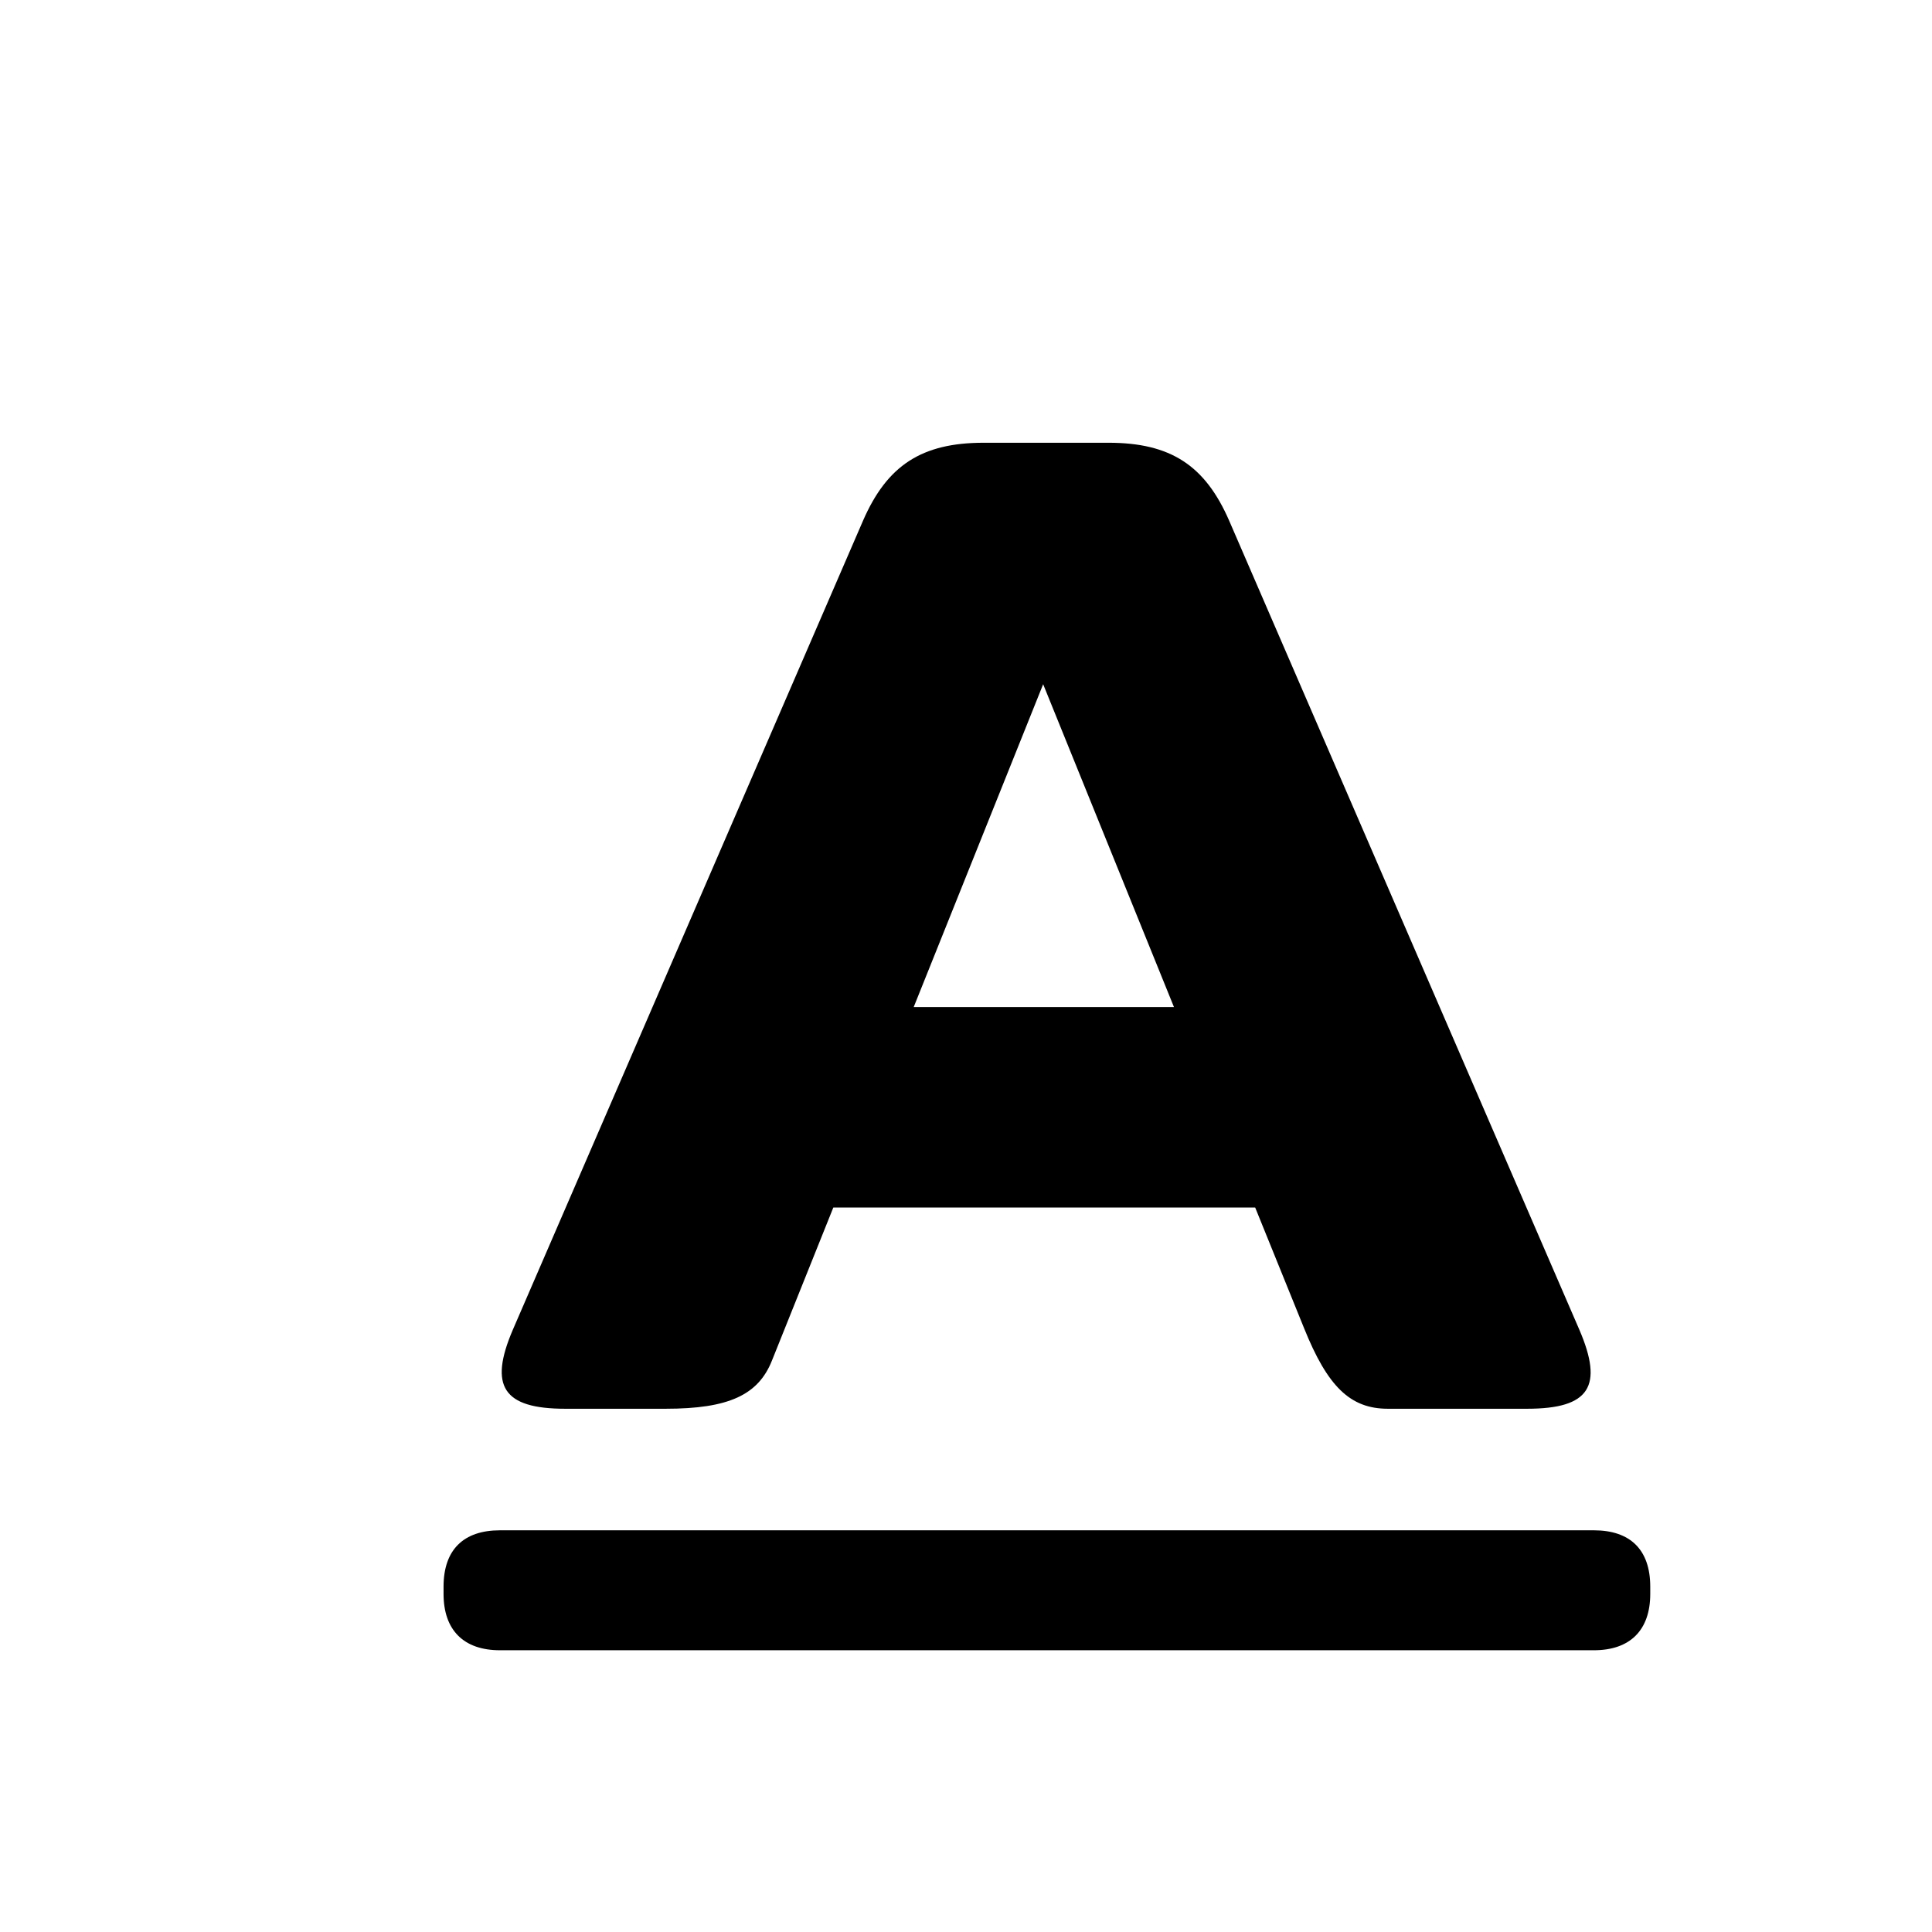
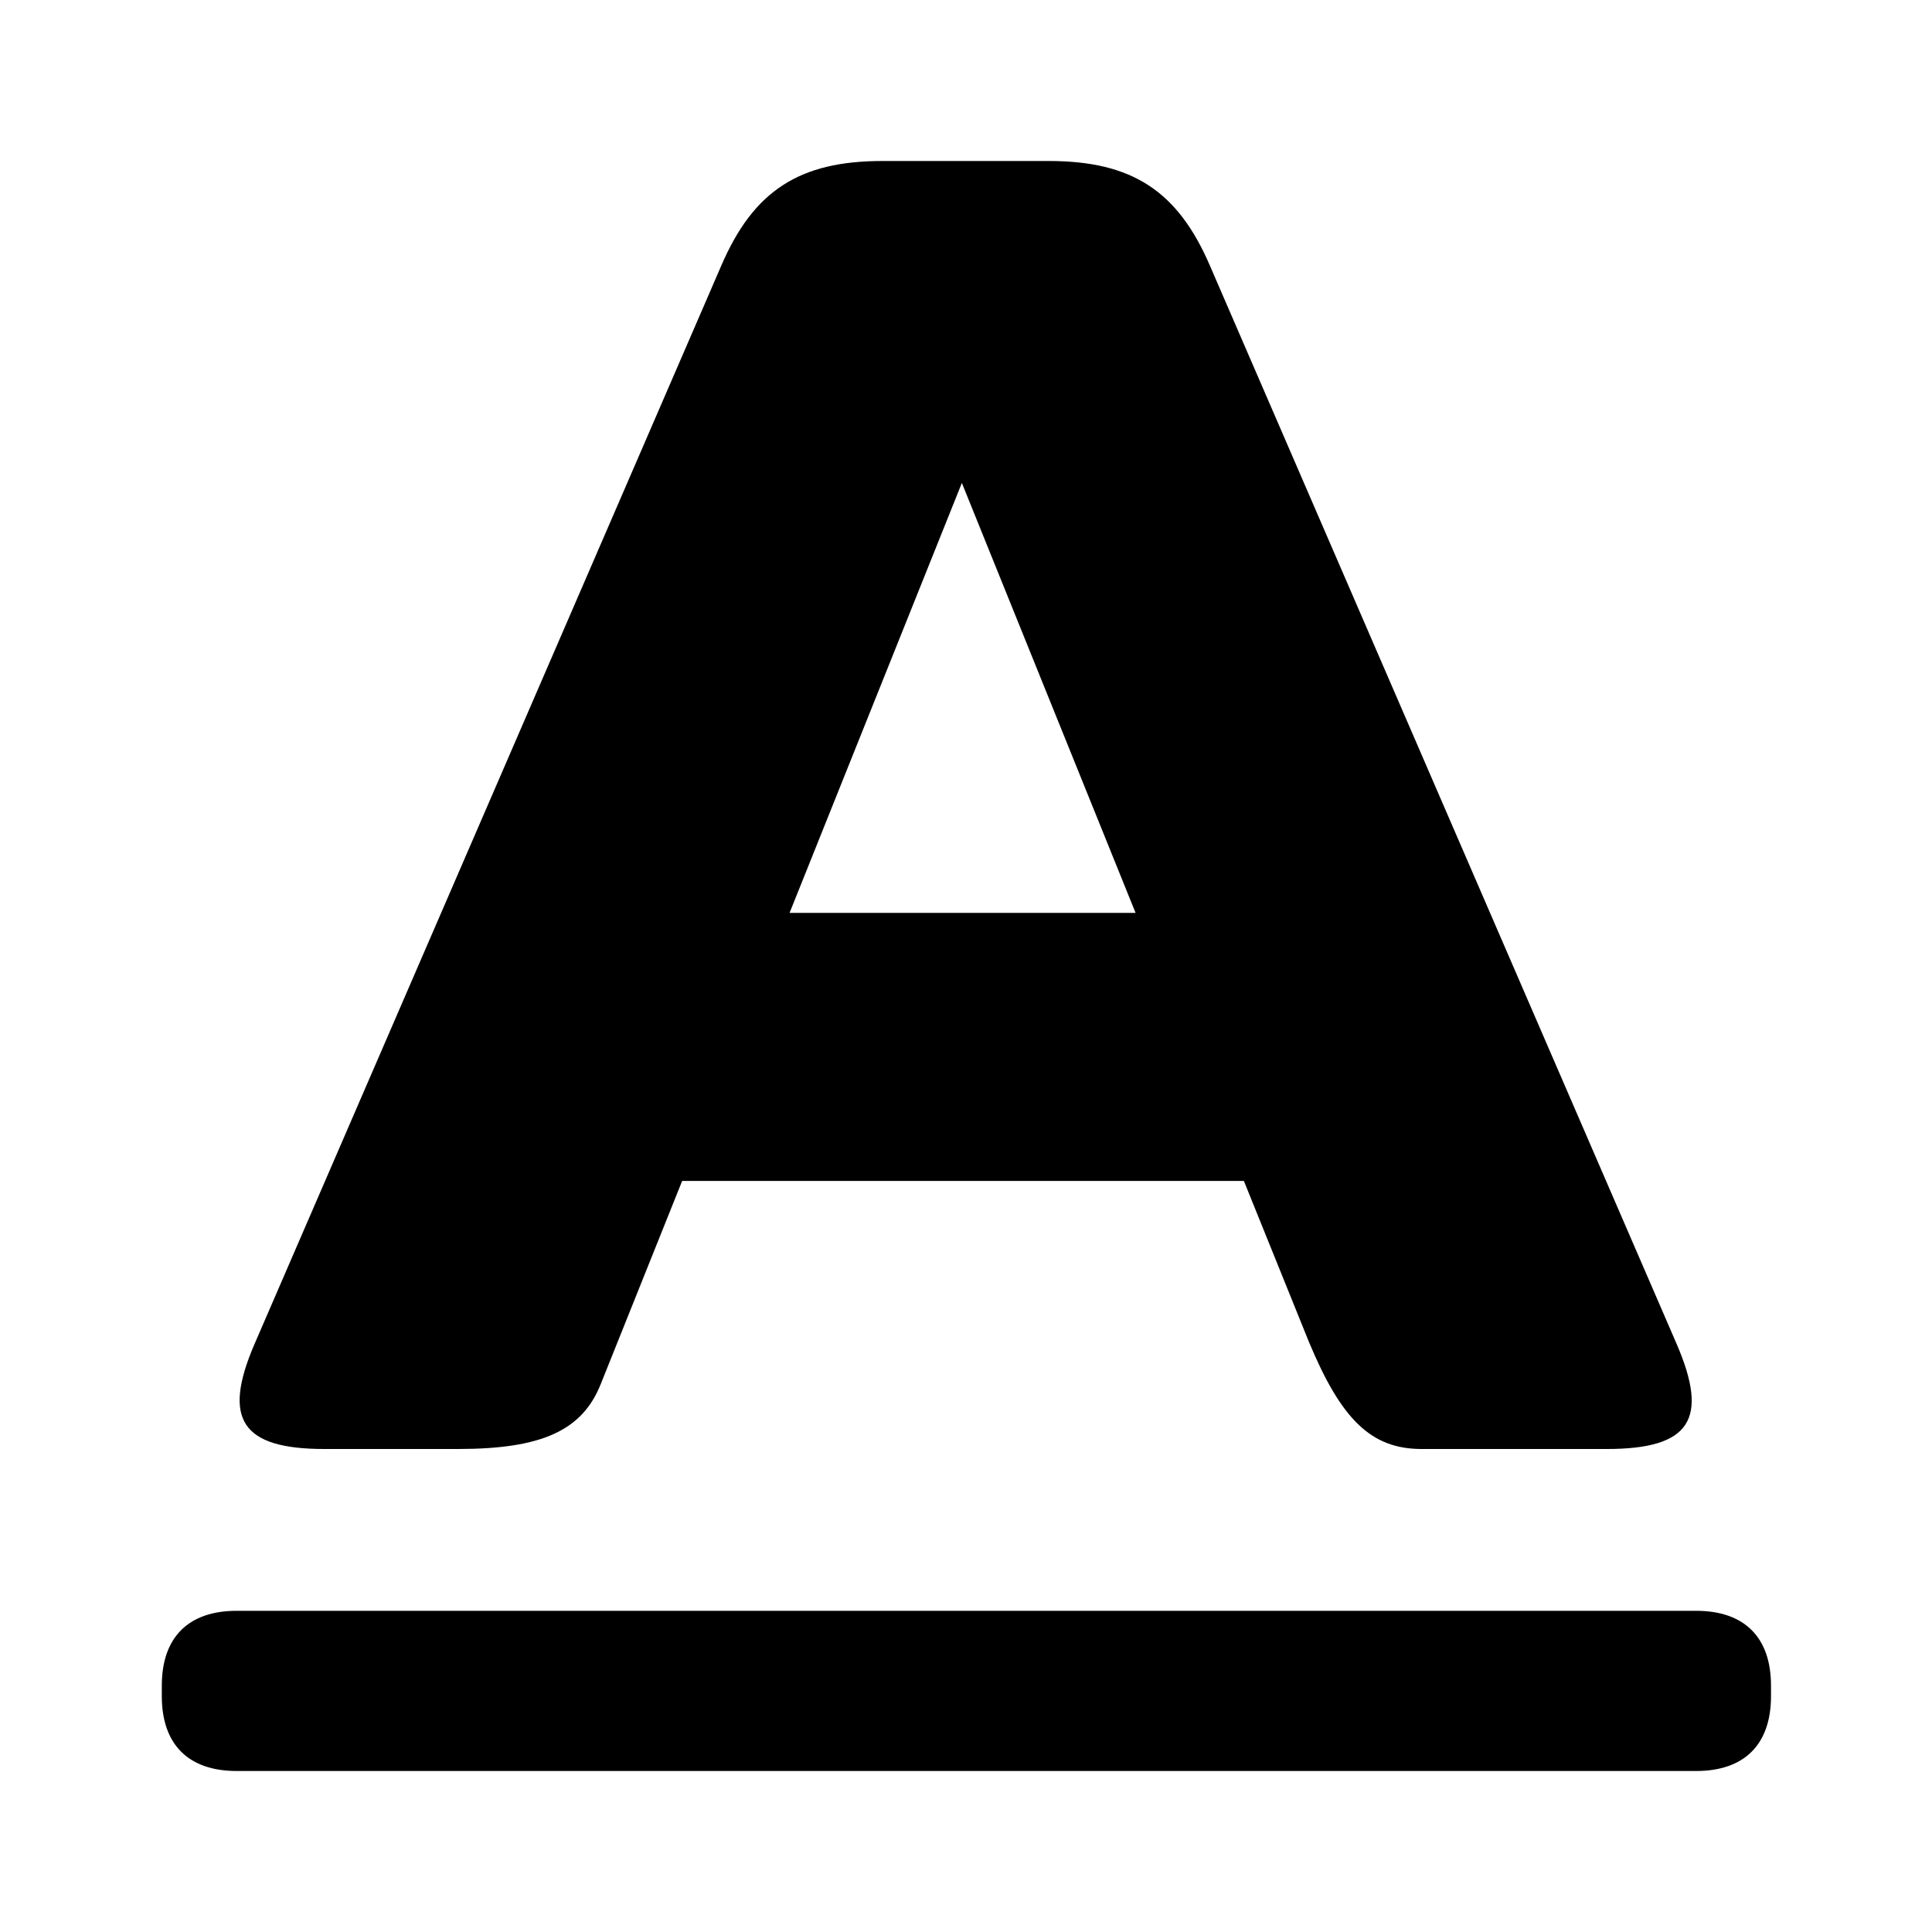
- <svg xmlns="http://www.w3.org/2000/svg" viewBox="0 0 24 24" fill="currentColor">
-   <path d="M6.21,20.5C5.76,20.5,5.51,20.25,5.51,19.8L5.51,19.71C5.51,19.25,5.76,19.01,6.21,19.01L19.8,19.01C20.25,19.01,20.5,19.25,20.5,19.71L20.5,19.8C20.5,20.25,20.25,20.5,19.8,20.5ZM7.02,17.5C6.25,17.5,6.07,17.22,6.37,16.52L10.72,6.47C11.02,5.78,11.45,5.5,12.22,5.5L13.77,5.5C14.54,5.5,14.97,5.78,15.27,6.47L19.62,16.52C19.92,17.22,19.75,17.5,18.97,17.5L17.24,17.5C16.77,17.5,16.49,17.22,16.2,16.5L12.29,6.85L13.62,6.85L9.59,16.9C9.42,17.33,9.05,17.5,8.27,17.5ZM9.3,15L9.96,12.51L16.05,12.51L16.71,15Z" />
+ <svg xmlns="http://www.w3.org/2000/svg" viewBox="0 0 24 24">
+   <path d="M2.94,22C2.34,22,2.01,21.67,2.01,21.07L2.01,20.94C2.01,20.34,2.34,20.01,2.94,20.01L21.07,20.01C21.67,20.01,22,20.34,22,20.94L22,21.07C22,21.67,21.67,22,21.07,22Z" fill="currentColor" />
+   <path d="M5.7,18L4.03,18C3,18,2.76,17.63,3.16,16.7L8.96,3.3C9.36,2.37,9.93,2,10.96,2L13.03,2C14.06,2,14.63,2.37,15.03,3.3L20.83,16.7C21.23,17.63,21,18,19.96,18L17.66,18C17.03,18,16.66,17.63,16.26,16.67L11.06,3.8L12.83,3.8L7.46,17.2C7.23,17.77,6.73,18,5.69,18Z" fill="currentColor" />
+   <path d="M7.07,14.67L7.94,11.34L16.07,11.34L16.94,14.67Z" fill="currentColor" />
</svg>
